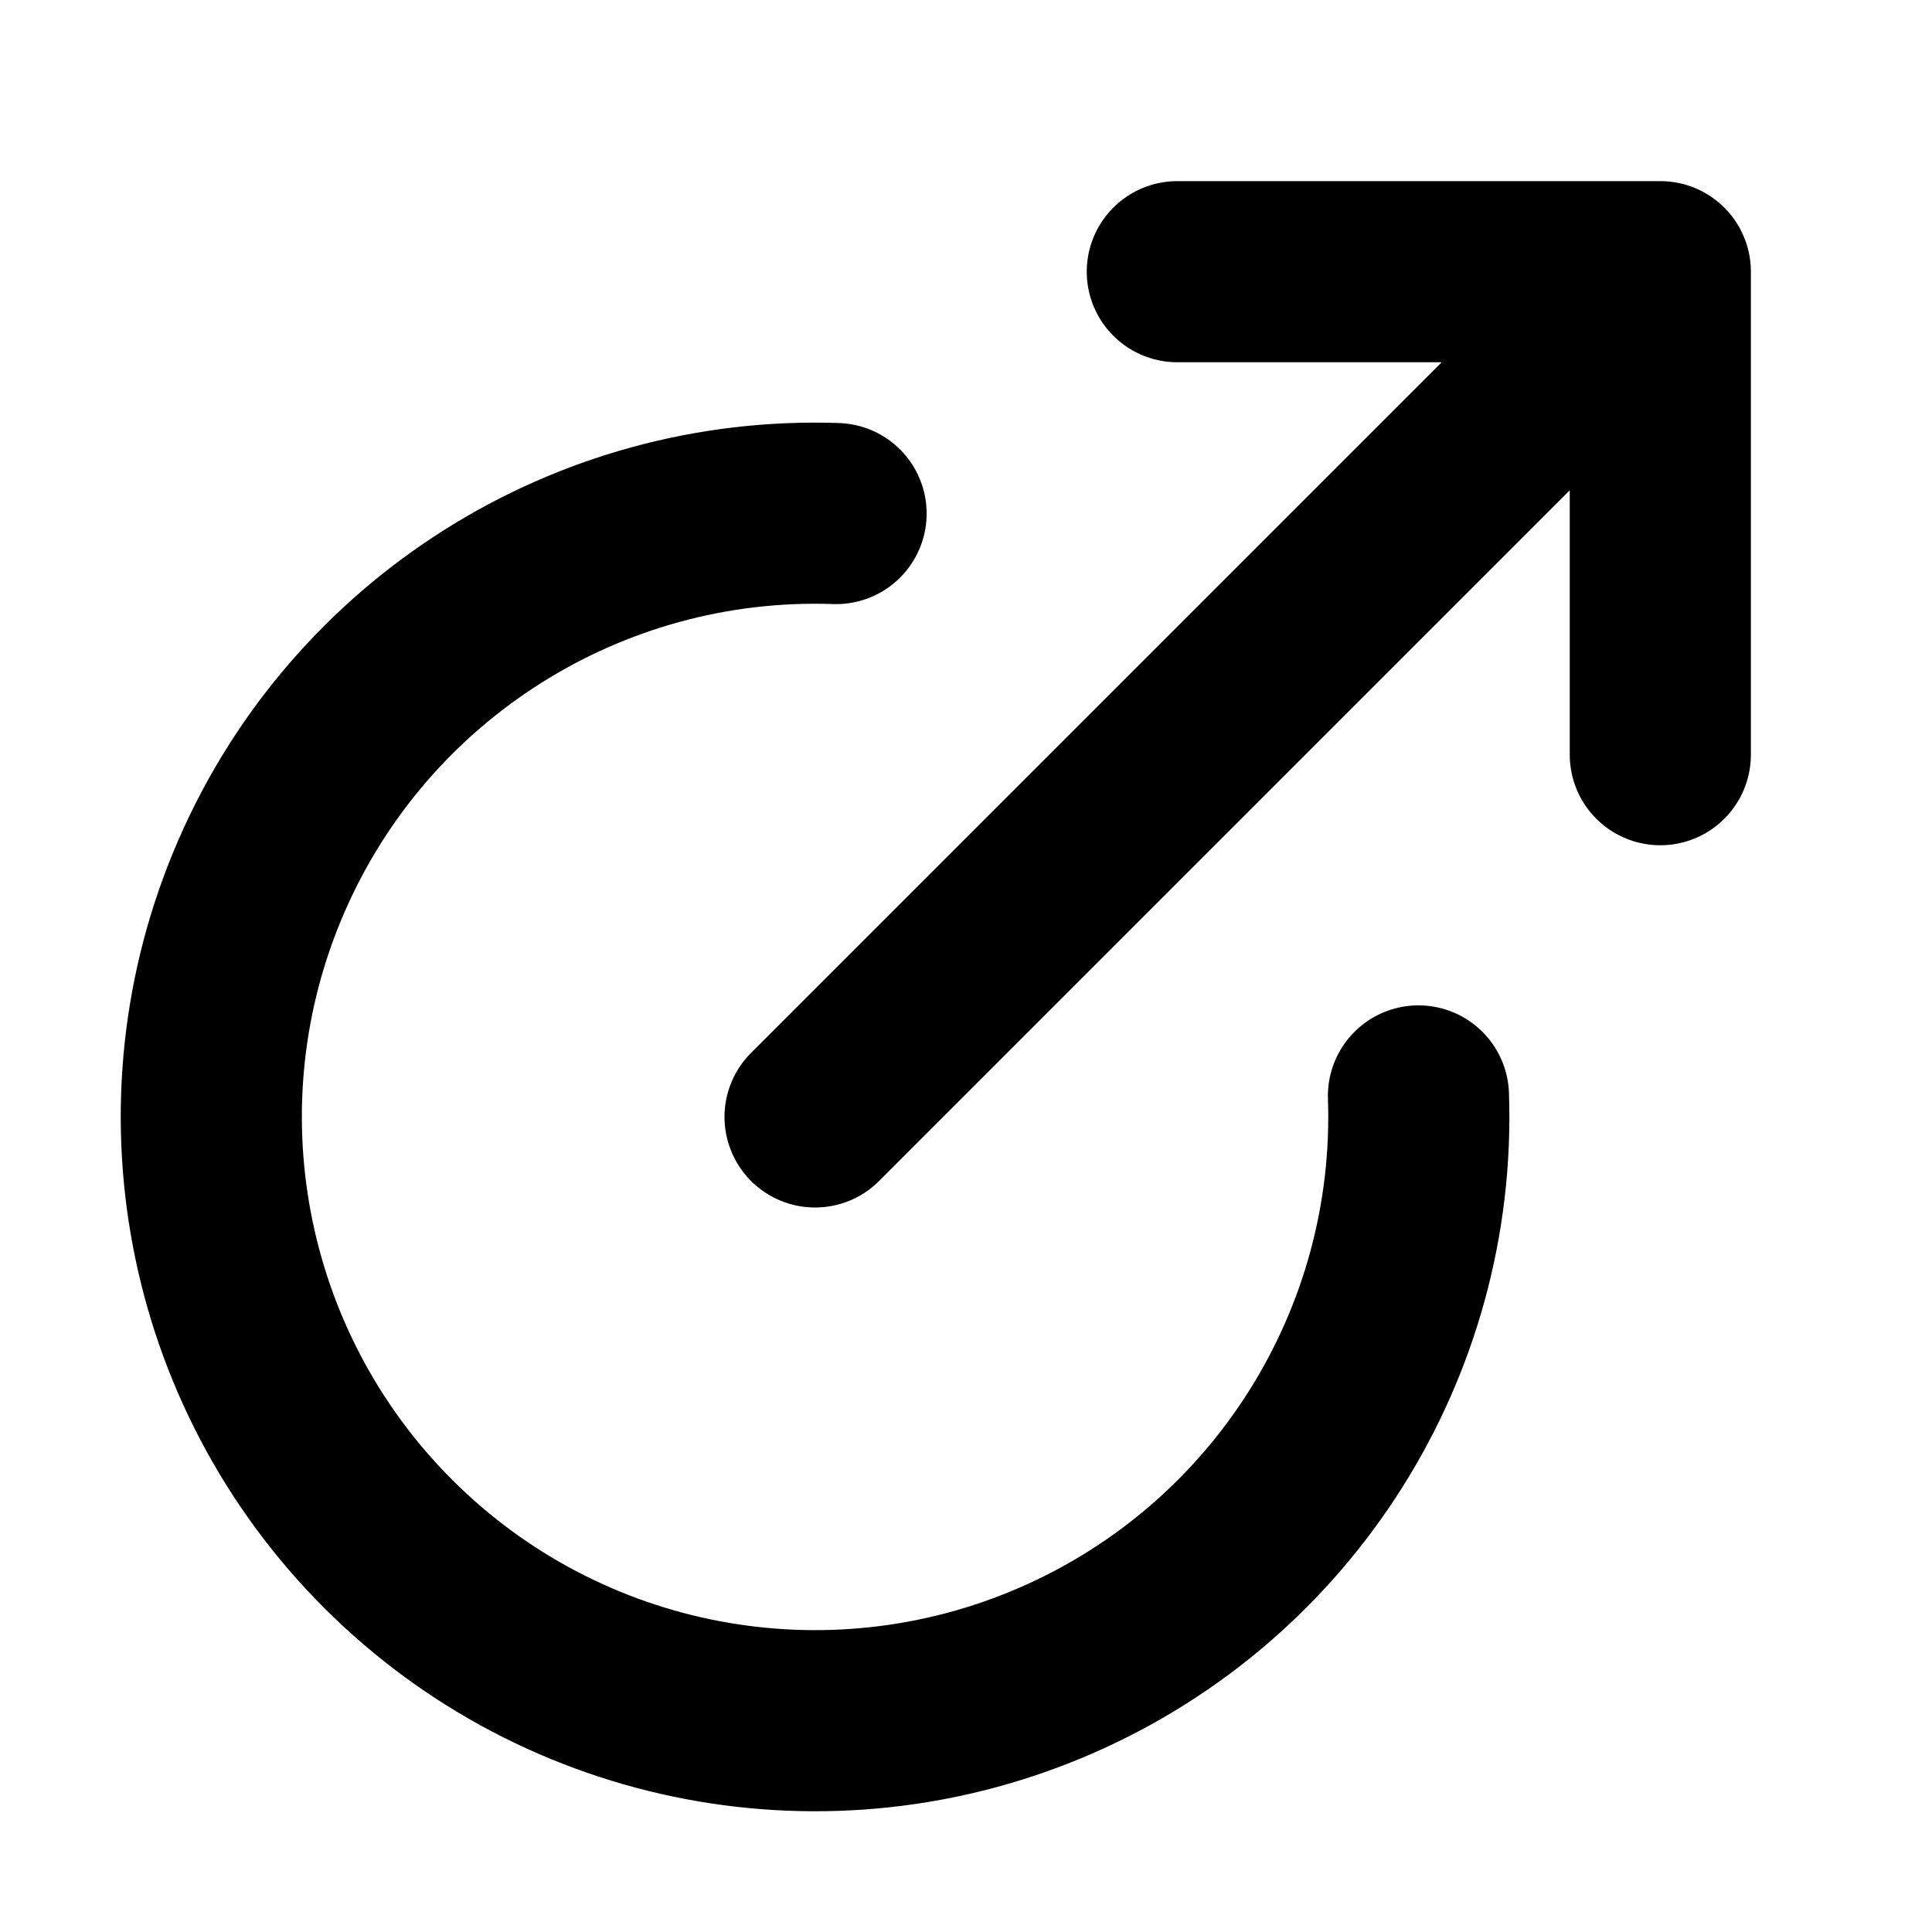
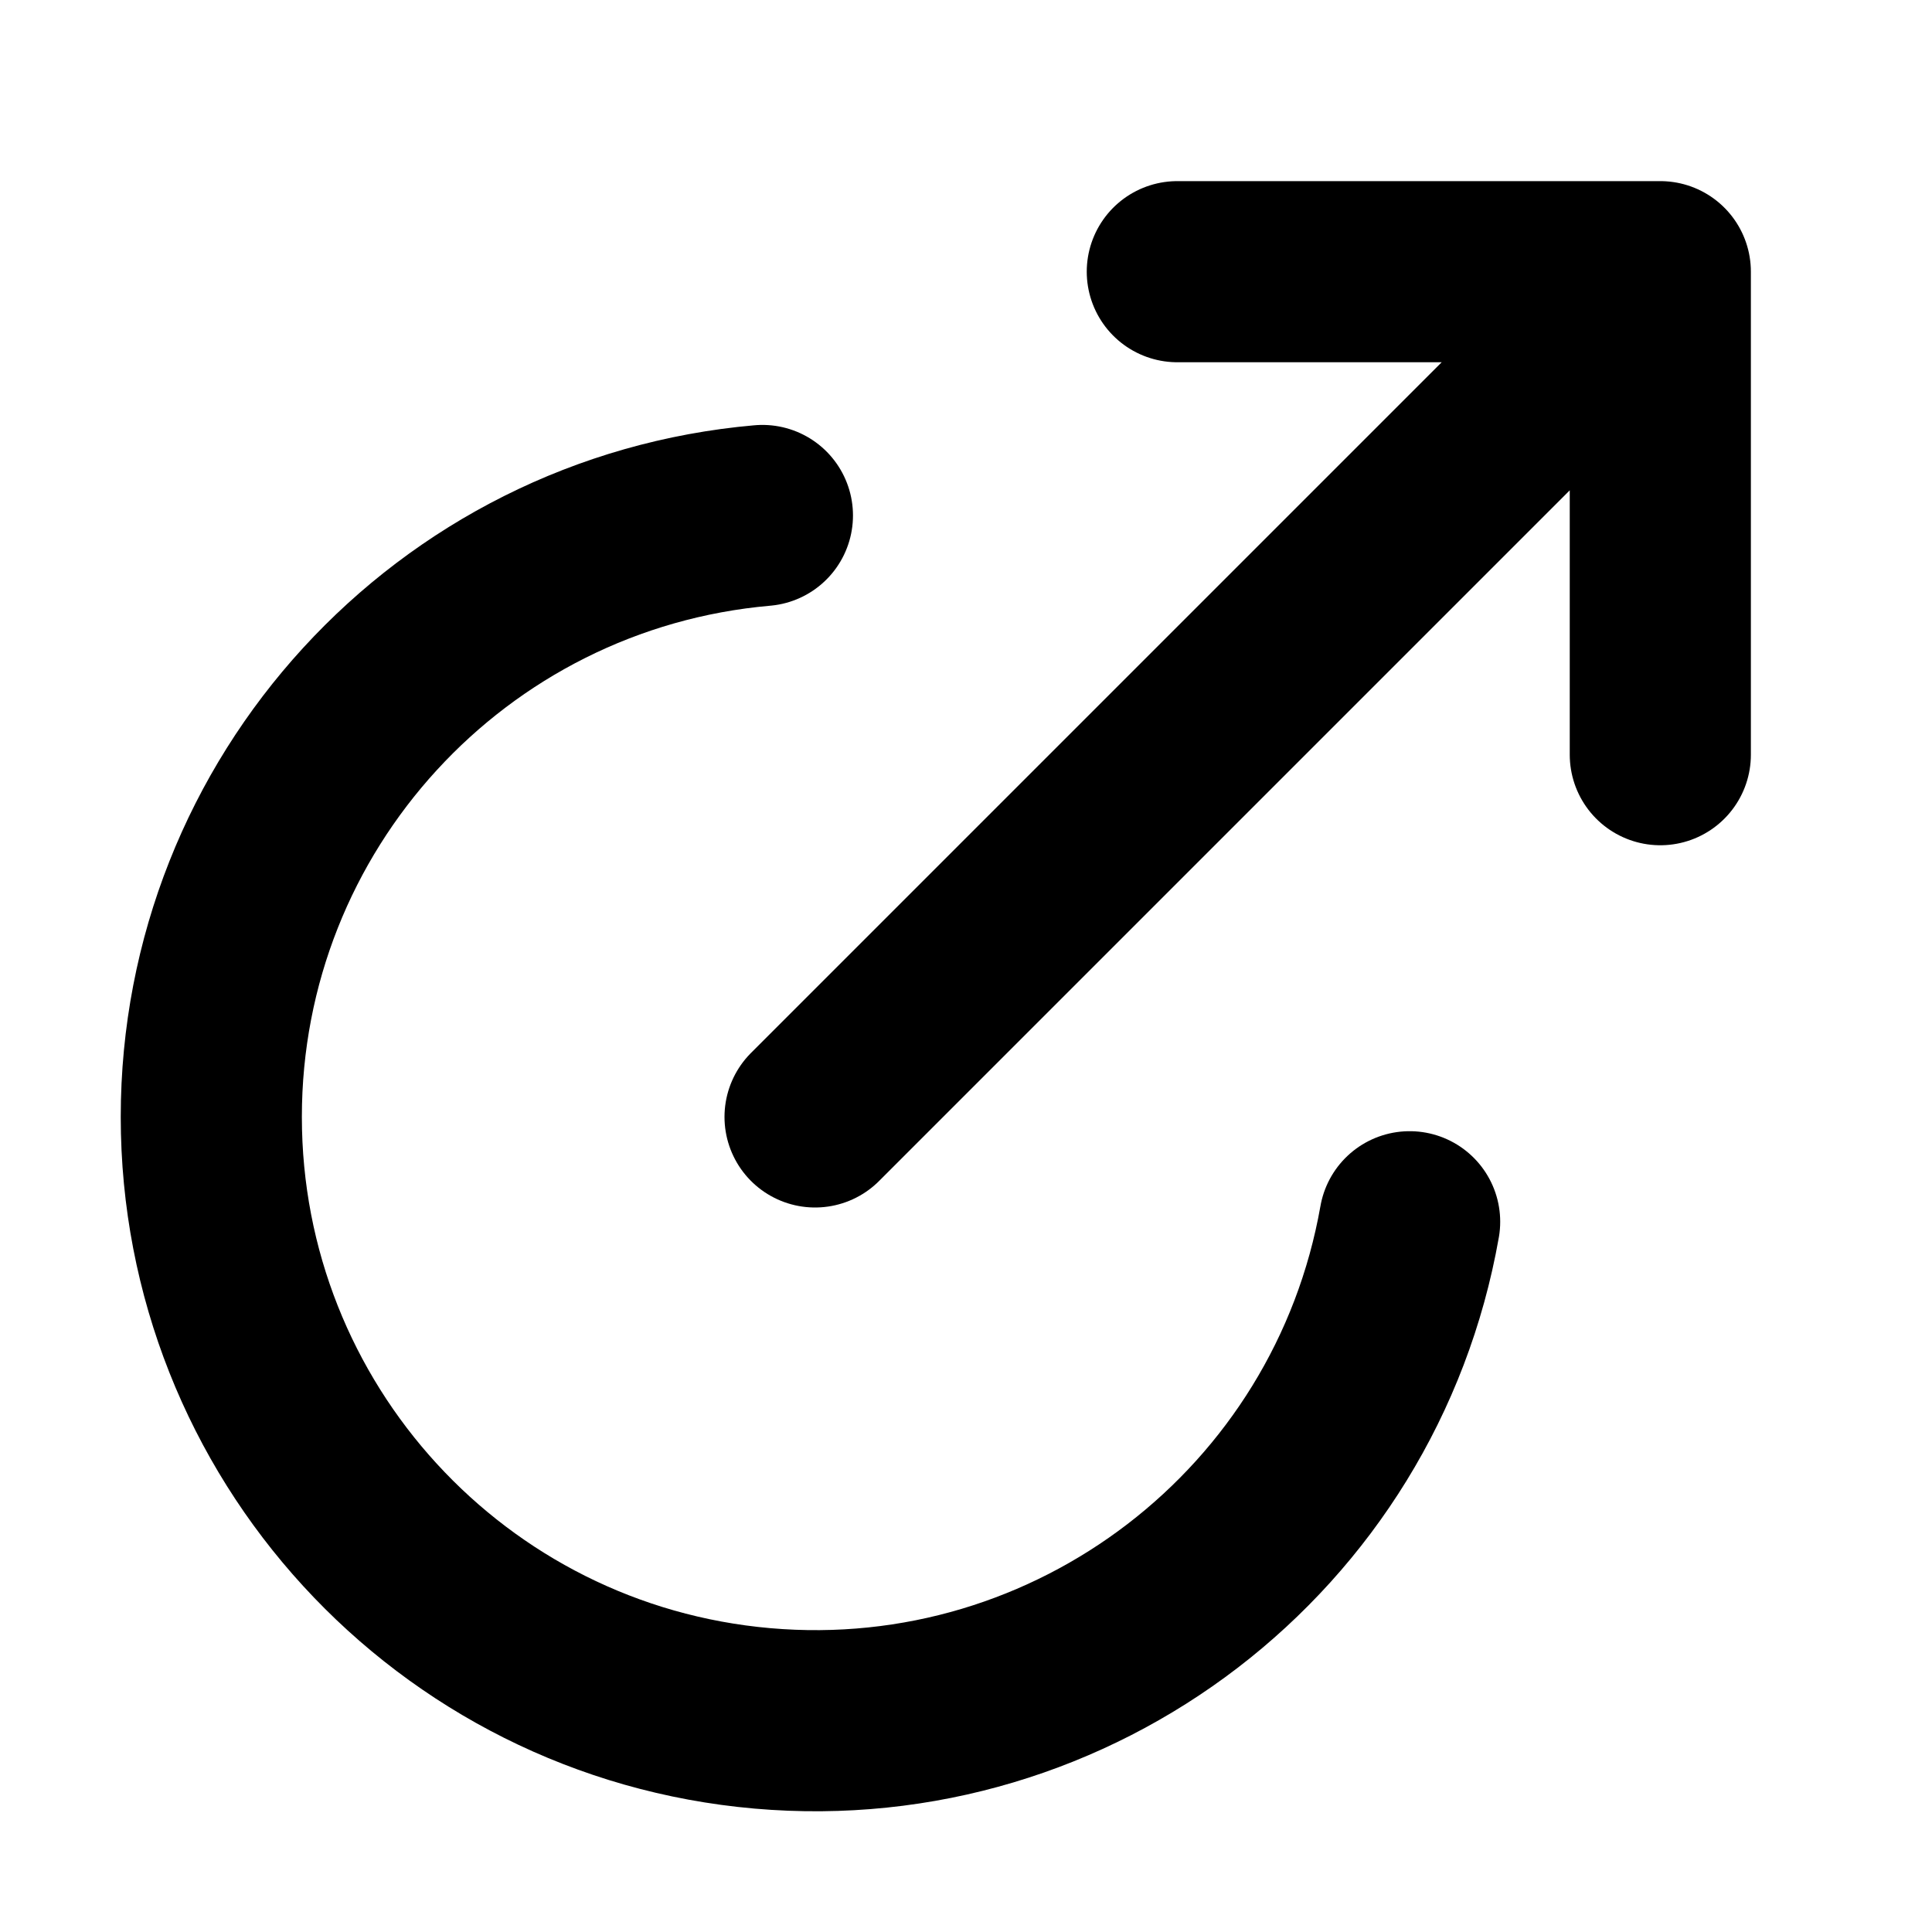
<svg xmlns="http://www.w3.org/2000/svg" width="16" height="16" viewBox="0 0 16 16" fill="none" stroke="currentColor" stroke-width="1.5" stroke-linecap="round" stroke-linejoin="round" aria-hidden="true" focusable="false" data-icon="U-another-site" data-icon-family="utility" data-option="C" data-size="16">
-   <path d="M11.747 9.076 A5 5 0 1 1 6.924 4.253" />
+   <path d="M11.674 10.118 A5 5 0 1 1 6.314 4.269" />
  <path d="M9.75 2.25 L13.75 2.25 L13.75 6.25 M6.75 9.25 L13.75 2.25" />
</svg>
